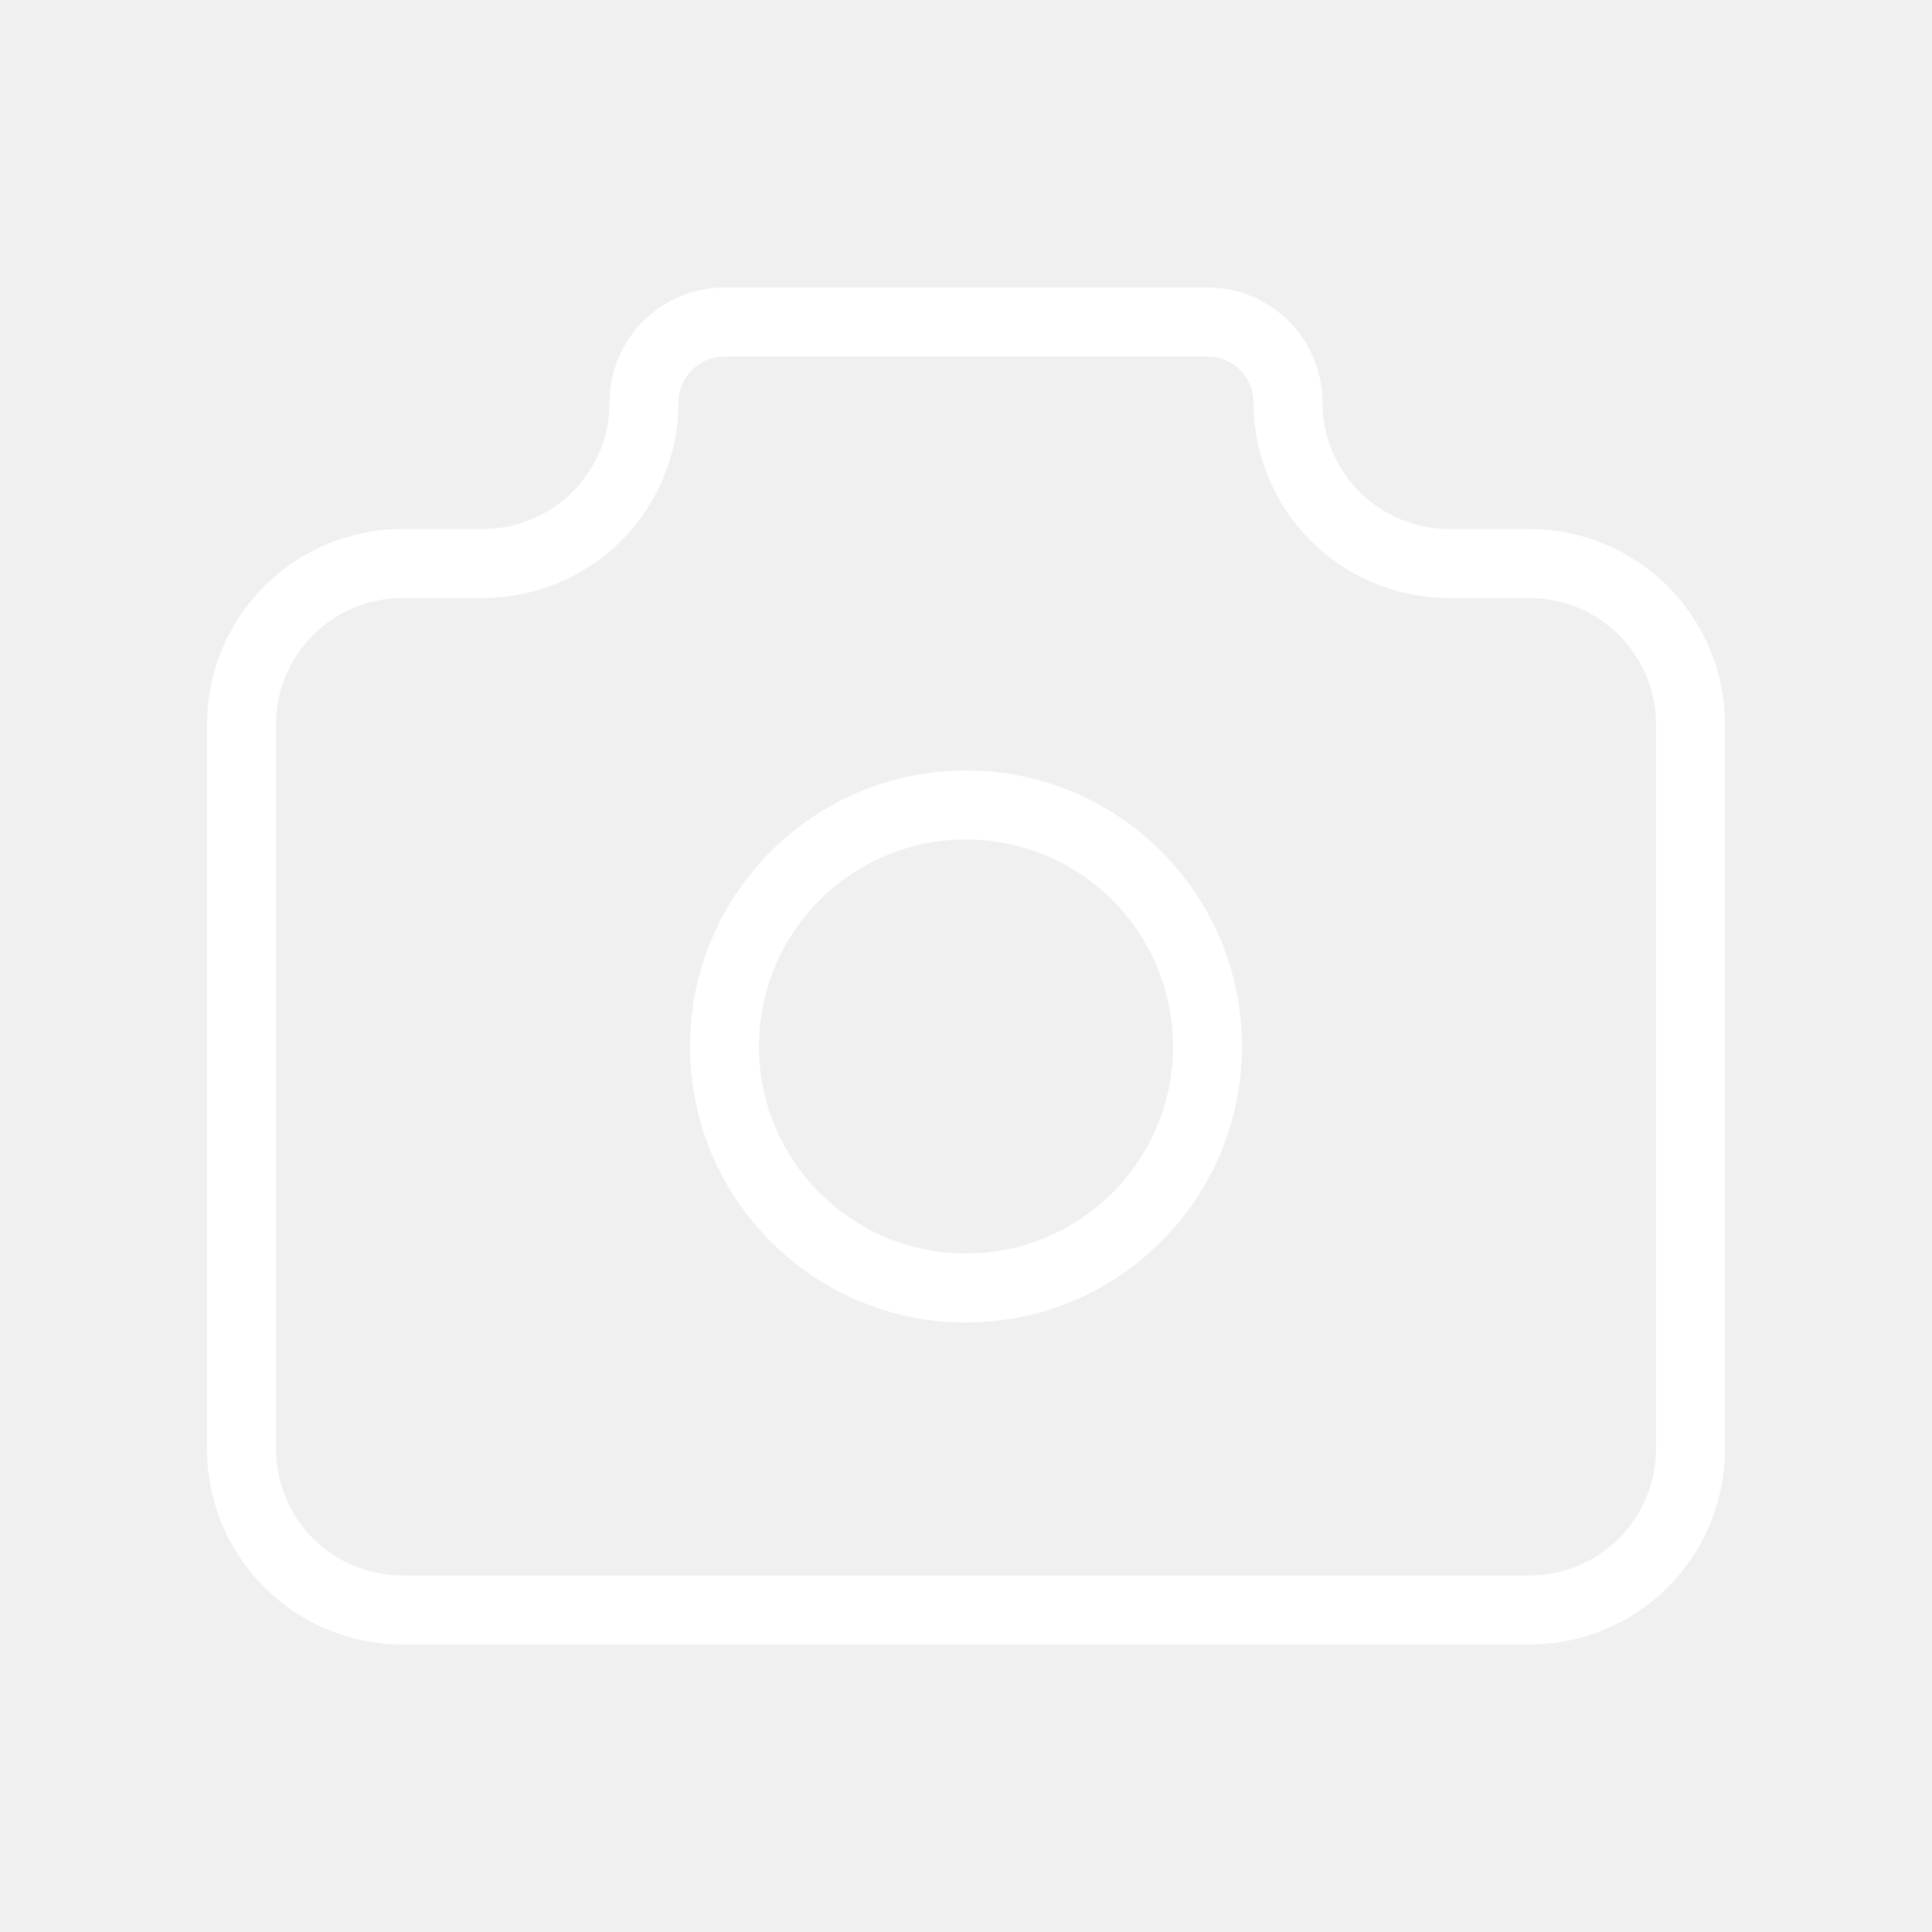
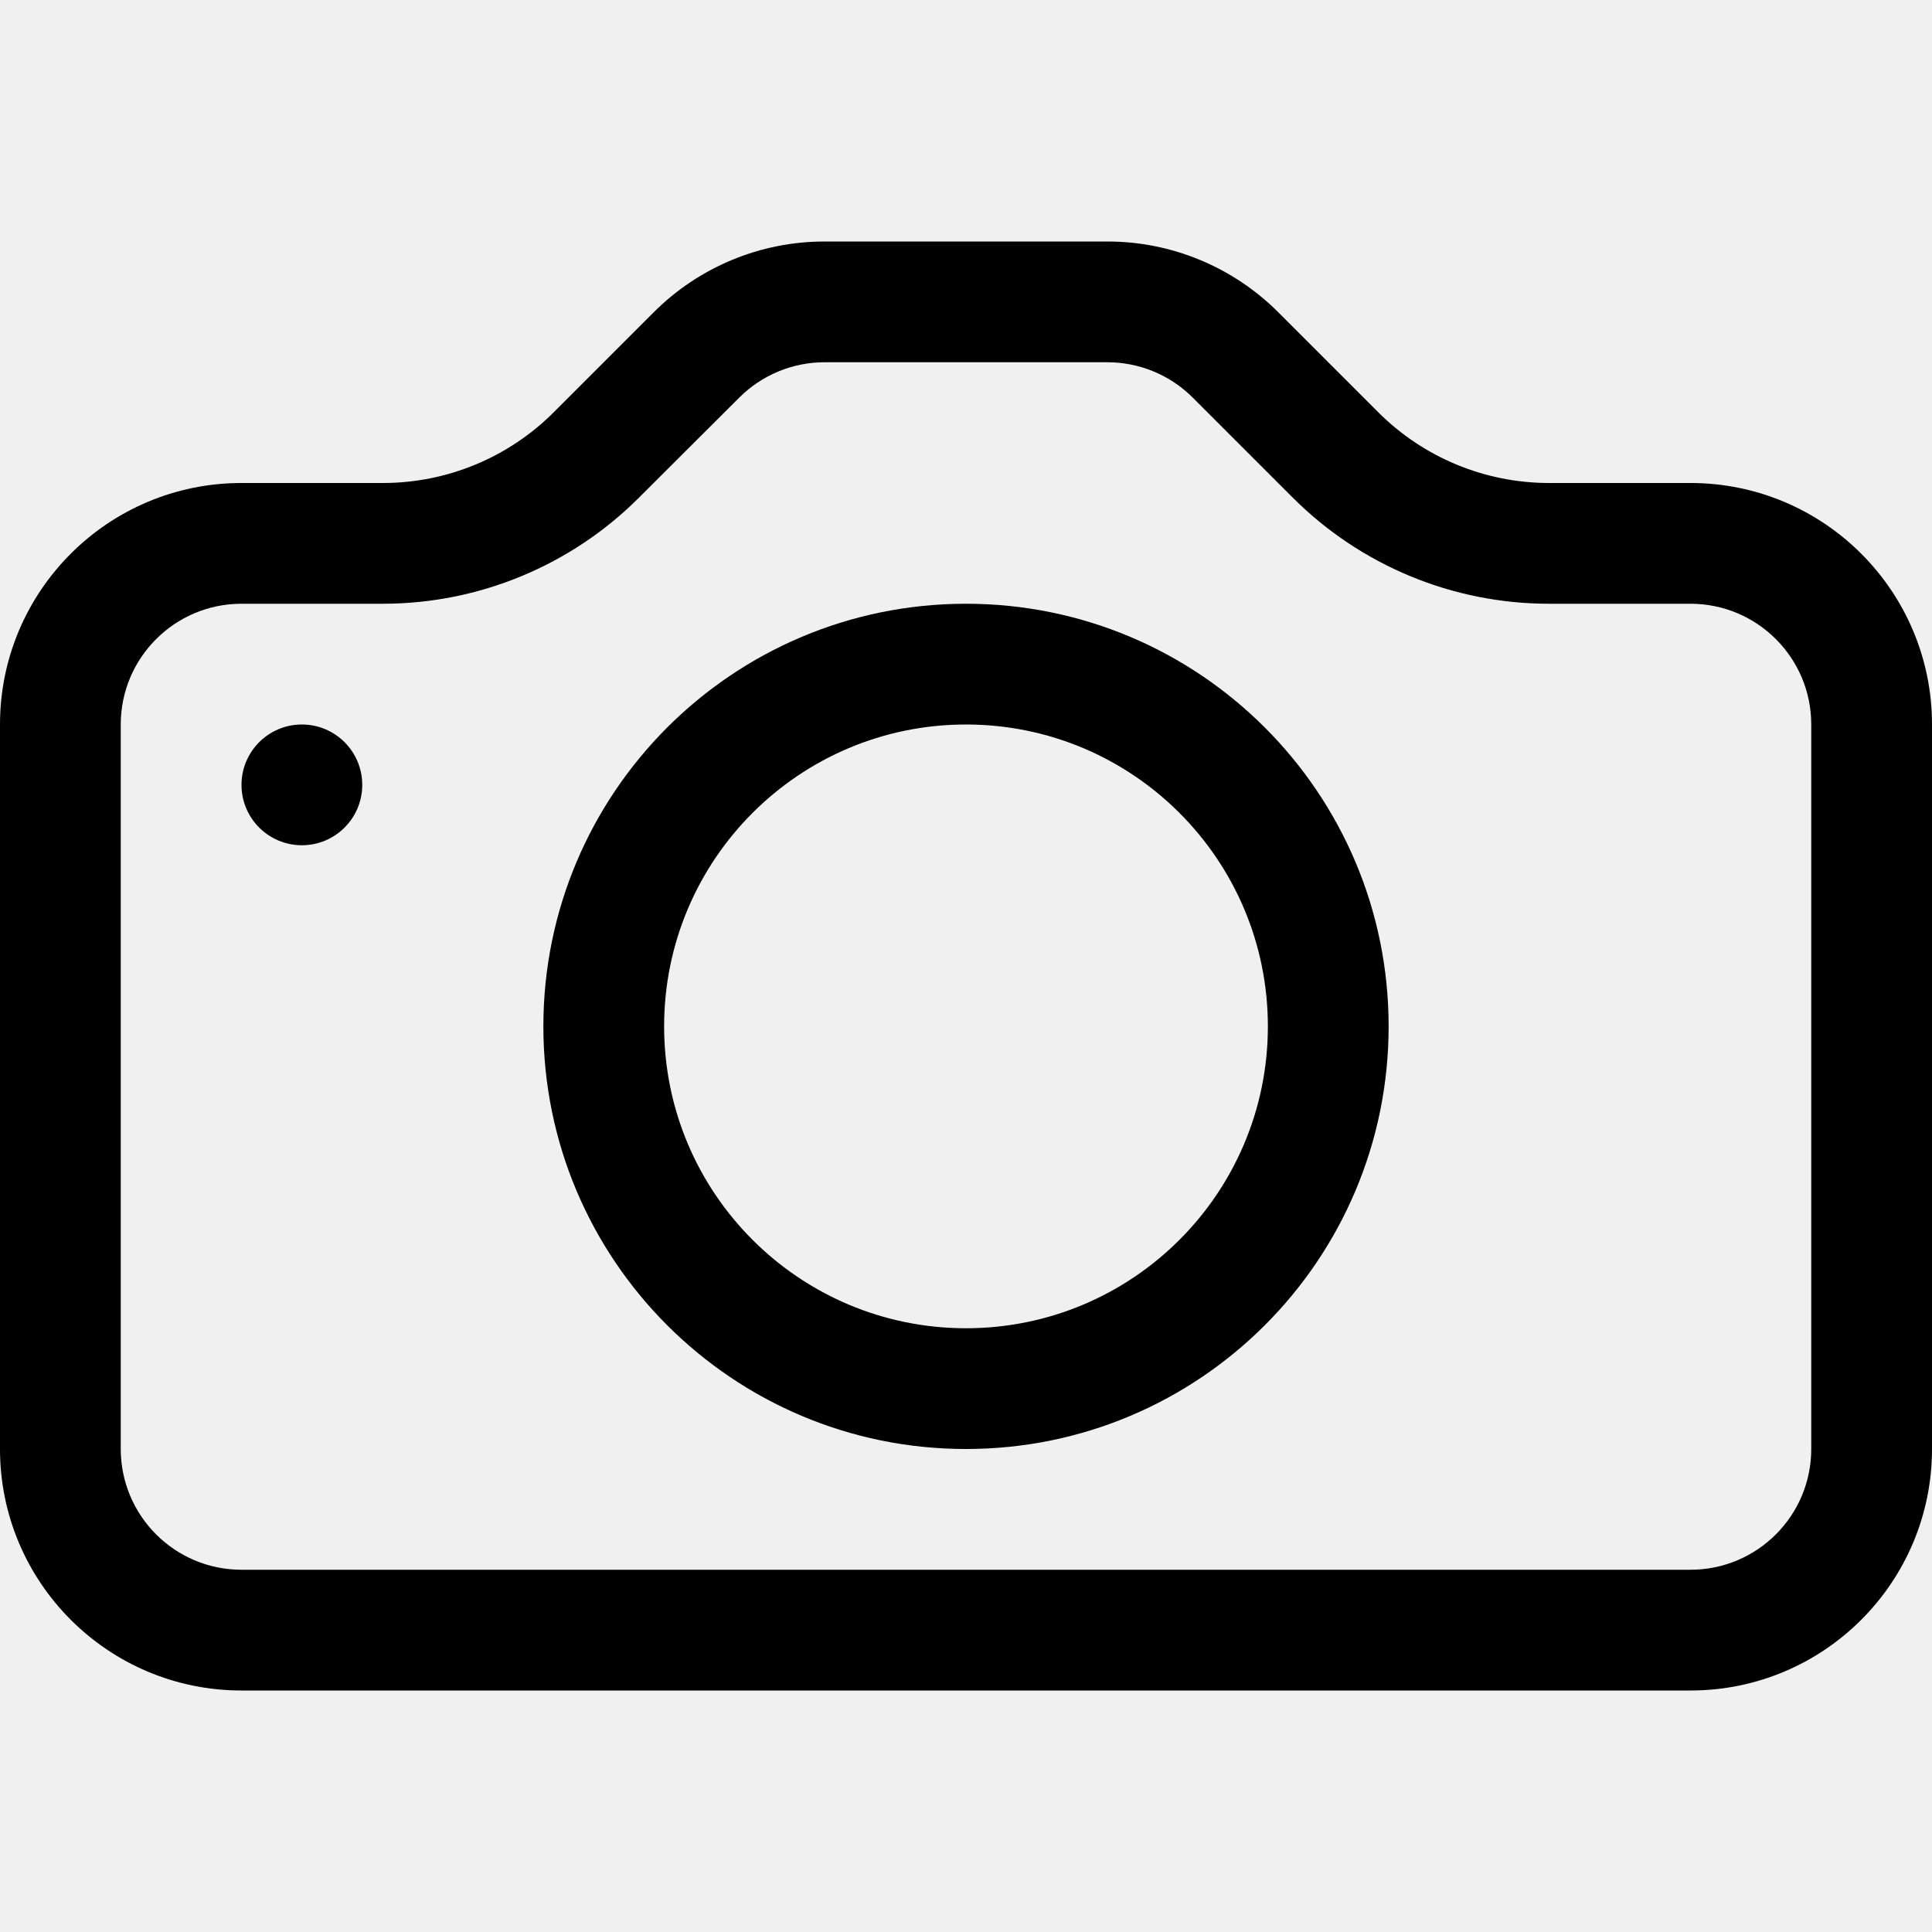
- <svg xmlns="http://www.w3.org/2000/svg" width="56" height="56" viewBox="0 0 56 56" fill="none">
-   <g clip-path="url(#clip0_1067_6)">
-     <path d="M11.667 16.333H14C15.238 16.333 16.425 15.842 17.3 14.966C18.175 14.091 18.667 12.904 18.667 11.667C18.667 11.048 18.913 10.454 19.35 10.017C19.788 9.579 20.381 9.333 21 9.333H35C35.619 9.333 36.212 9.579 36.65 10.017C37.087 10.454 37.333 11.048 37.333 11.667C37.333 12.904 37.825 14.091 38.7 14.966C39.575 15.842 40.762 16.333 42 16.333H44.333C45.571 16.333 46.758 16.825 47.633 17.7C48.508 18.575 49 19.762 49 21V42C49 43.238 48.508 44.425 47.633 45.3C46.758 46.175 45.571 46.667 44.333 46.667H11.667C10.429 46.667 9.242 46.175 8.367 45.3C7.492 44.425 7 43.238 7 42V21C7 19.762 7.492 18.575 8.367 17.7C9.242 16.825 10.429 16.333 11.667 16.333" stroke="white" stroke-width="2" stroke-linecap="round" stroke-linejoin="round" />
-     <path d="M28 37.333C31.866 37.333 35 34.199 35 30.333C35 26.467 31.866 23.333 28 23.333C24.134 23.333 21 26.467 21 30.333C21 34.199 24.134 37.333 28 37.333Z" stroke="white" stroke-width="2" stroke-linecap="round" stroke-linejoin="round" />
-   </g>
-   <defs>
-     <clipPath id="clip0_1067_6">
-       <rect width="56" height="56" fill="white" />
-     </clipPath>
-   </defs>
+ <svg xmlns="http://www.w3.org/2000/svg" width="56" height="56" fill="currentColor" class="bi bi-camera" viewBox="0 0 16 16">
+   <path d="M15 12a1 1 0 0 1-1 1H2a1 1 0 0 1-1-1V6a1 1 0 0 1 1-1h1.172a3 3 0 0 0 2.12-.879l.83-.828A1 1 0 0 1 6.827 3h2.344a1 1 0 0 1 .707.293l.828.828A3 3 0 0 0 12.828 5H14a1 1 0 0 1 1 1v6zM2 4a2 2 0 0 0-2 2v6a2 2 0 0 0 2 2h12a2 2 0 0 0 2-2V6a2 2 0 0 0-2-2h-1.172a2 2 0 0 1-1.414-.586l-.828-.828A2 2 0 0 0 9.172 2H6.828a2 2 0 0 0-1.414.586l-.828.828A2 2 0 0 1 3.172 4H2z" />
+   <path d="M8 11a2.5 2.5 0 1 1 0-5 2.5 2.5 0 0 1 0 5zm0 1a3.5 3.5 0 1 0 0-7 3.5 3.5 0 0 0 0 7zM3 6.5a.5.5 0 1 1-1 0 .5.5 0 0 1 1 0z" />
</svg>
